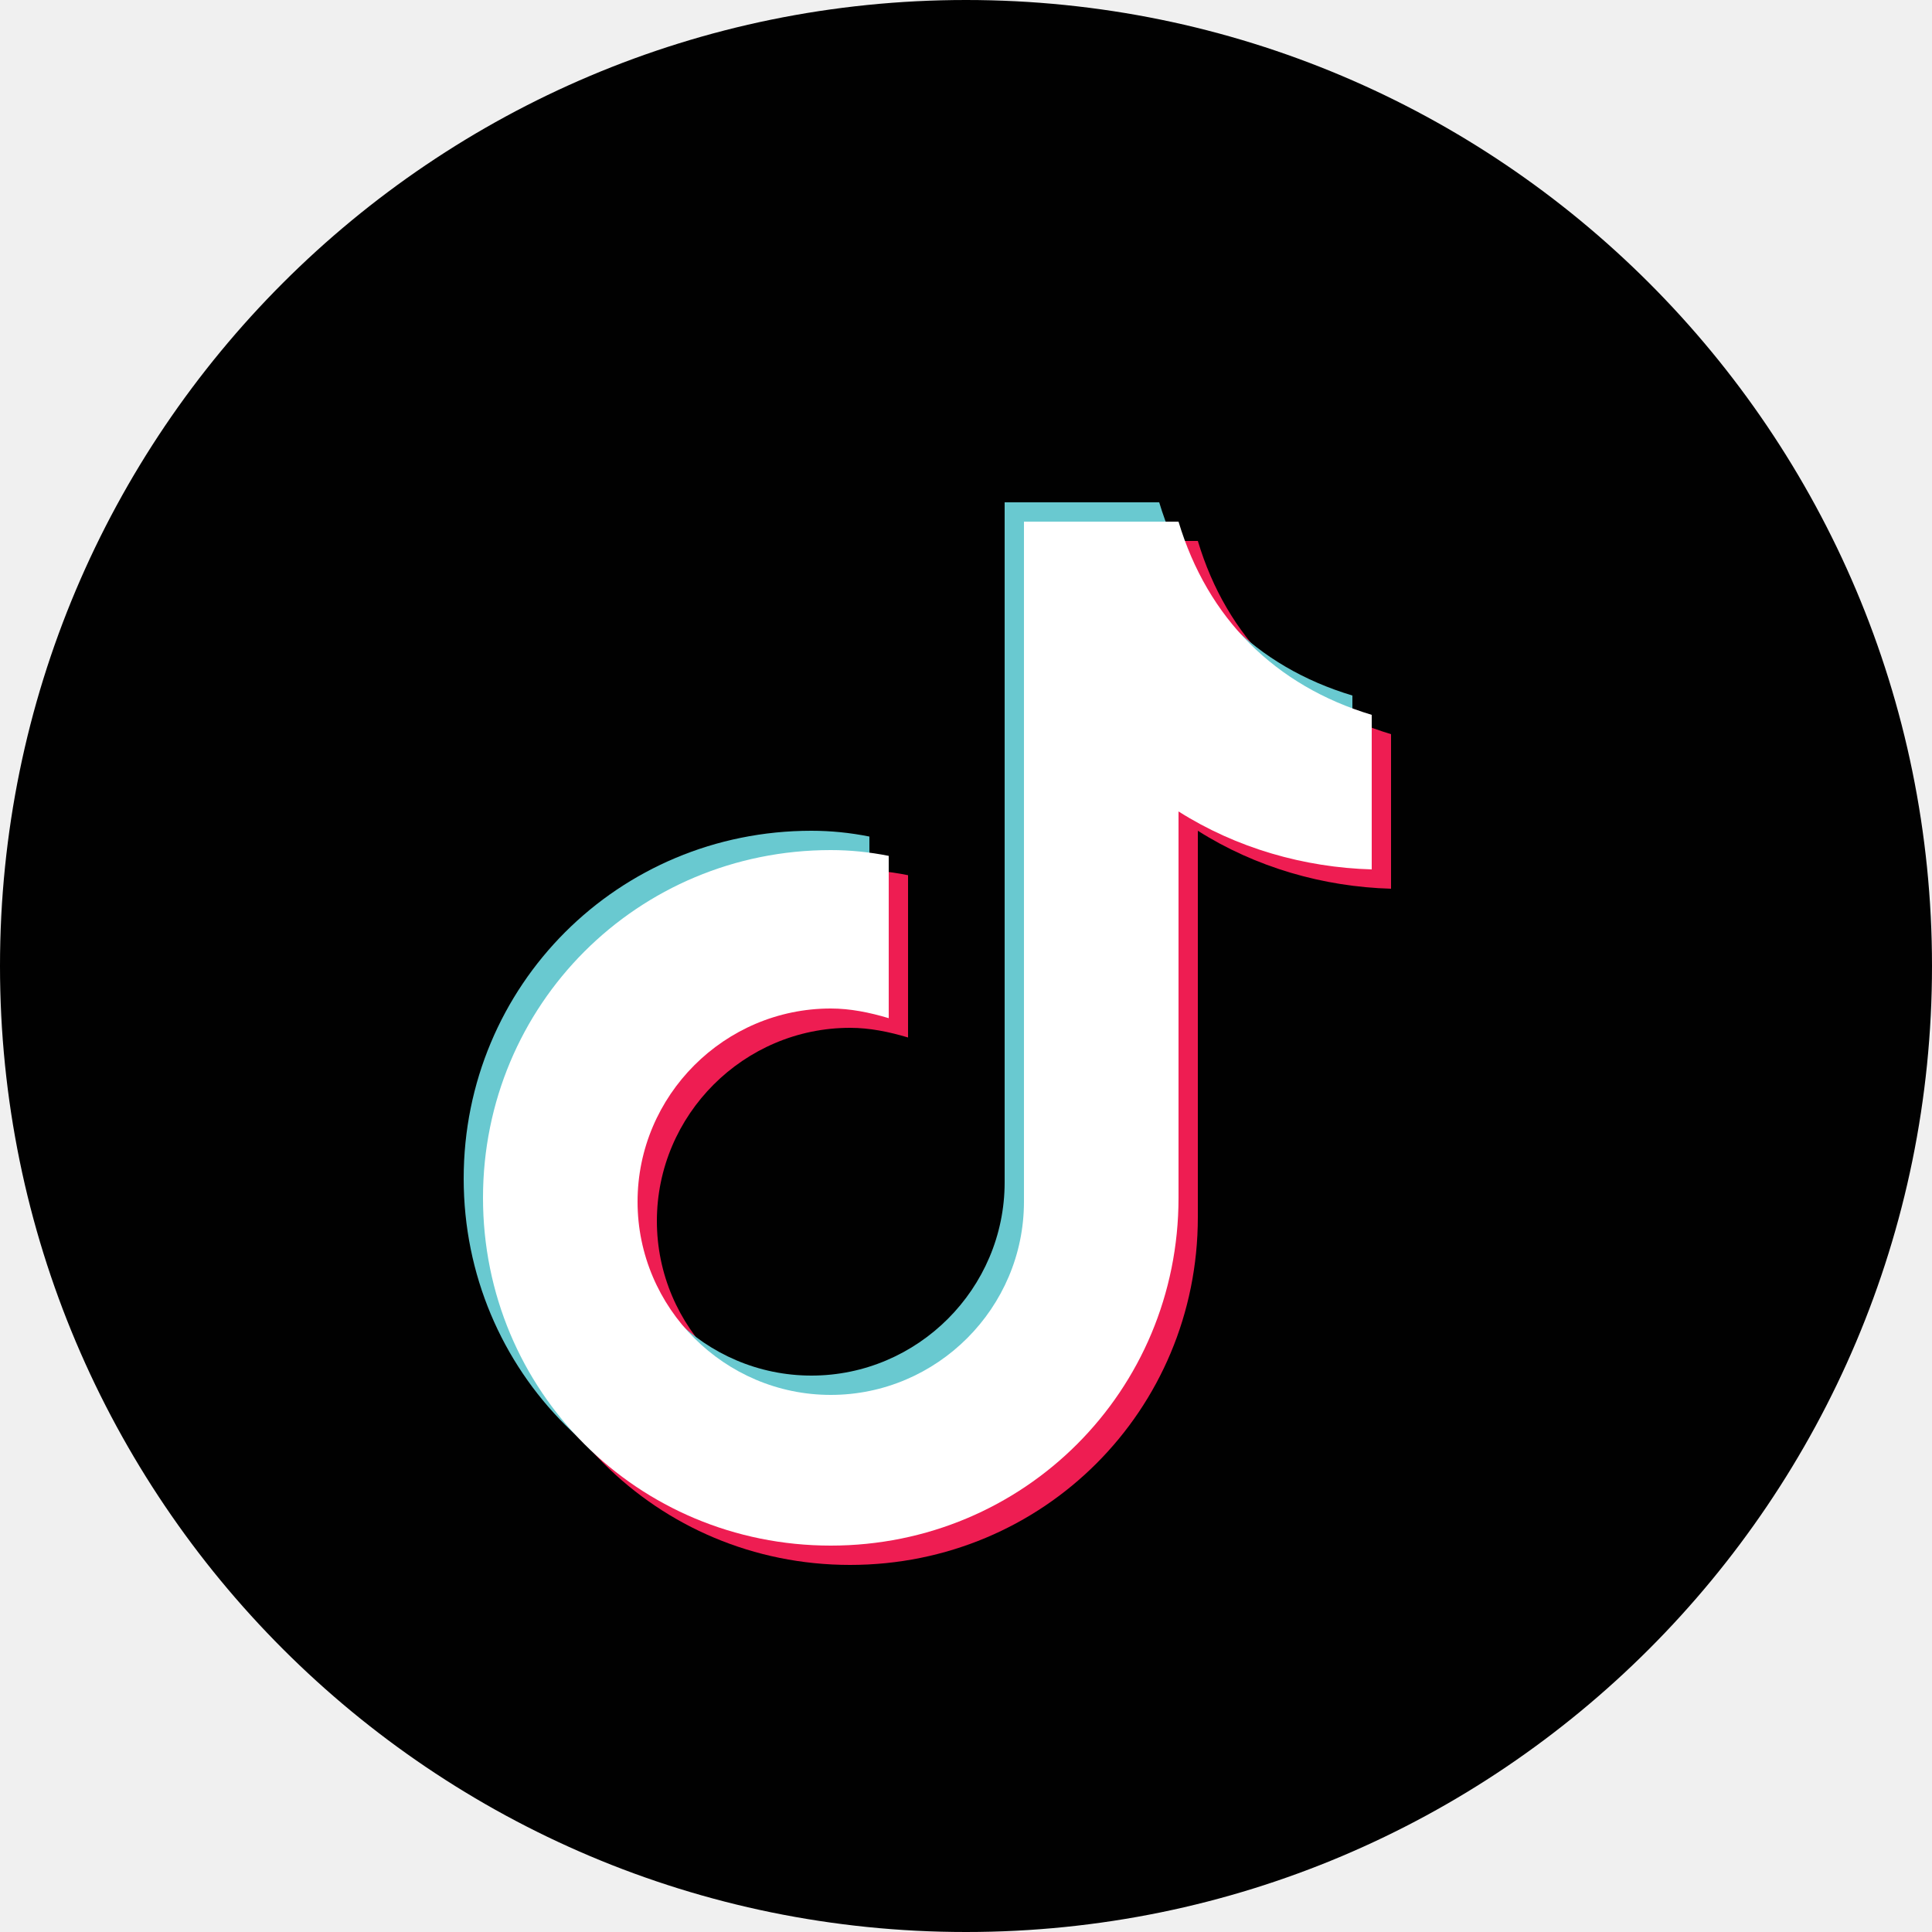
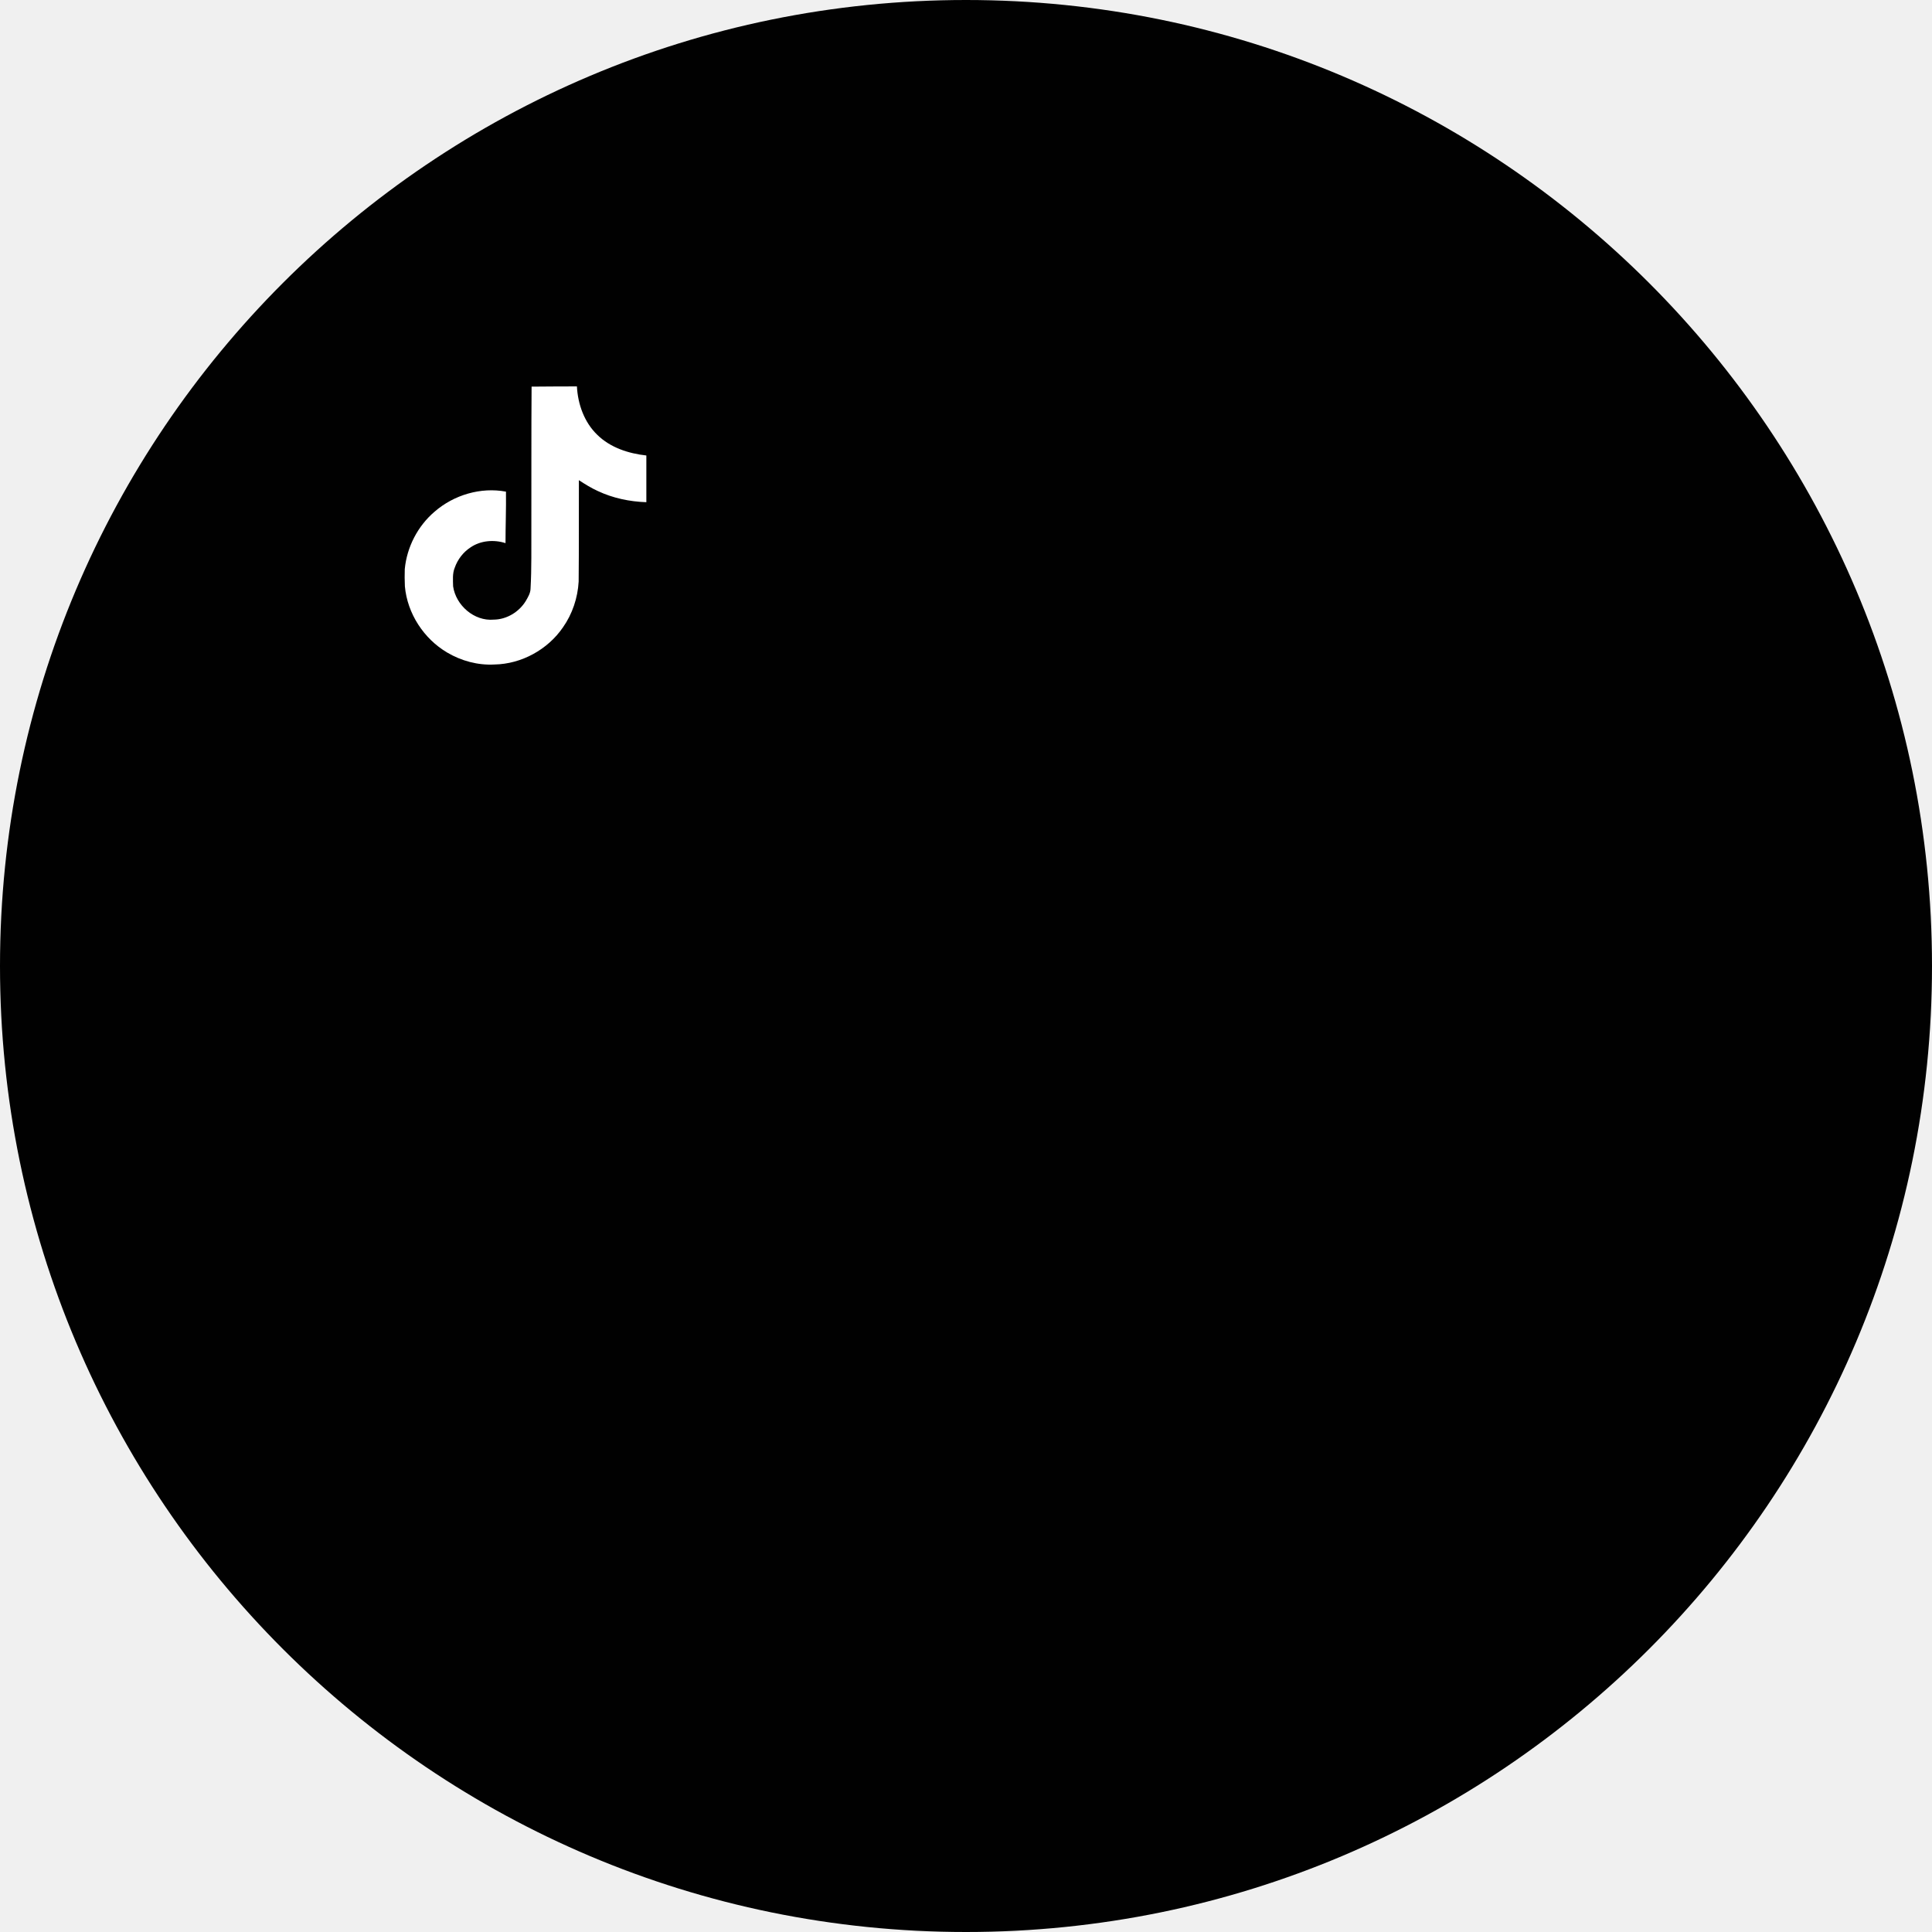
<svg xmlns="http://www.w3.org/2000/svg" viewBox="0 0 100 100">
  <circle cx="50" cy="50" r="50" fill="#010101" />
-   <path fill="#EE1D52" d="M62 28c1.5 5 5 8.5 10 10v8c-3.5-.1-7-1.1-10-3v20c0 10-8 18-18 18s-18-8-18-18 8-18 18-18c1 0 2 .1 3 .3v8.4c-1-.3-2-.5-3-.5-5.5 0-10 4.5-10 10s4.5 10 10 10 10-4.5 10-10V28h8z" />
-   <path fill="#69C9D0" d="M60 26c1.5 5 5 8.5 10 10v8c-3.5-.1-7-1.1-10-3v20c0 10-8 18-18 18s-18-8-18-18 8-18 18-18c1 0 2 .1 3 .3v8.4c-1-.3-2-.5-3-.5-5.5 0-10 4.5-10 10s4.5 10 10 10 10-4.5 10-10V26h8z" />
-   <path fill="#fff" d="M61 27c1.5 5 5 8.5 10 10v8c-3.5-.1-7-1.1-10-3v20c0 10-8 18-18 18s-18-8-18-18 8-18 18-18c1 0 2 .1 3 .3v8.4c-1-.3-2-.5-3-.5-5.5 0-10 4.5-10 10s4.5 10 10 10 10-4.5 10-10V27h8z" />
+   <g transform="translate(20,20) scale(0.6)">
+     <path fill="#ffffff" d="M12.525.02c1.31-.02 2.61-.01 3.91-.02.08 1.53.63 3.09 1.75 4.17 1.12 1.11 2.7 1.62 4.24 1.79v4.03c-1.44-.05-2.89-.35-4.2-.97-.57-.26-1.1-.59-1.62-.93-.01 2.92.01 5.84-.02 8.75-.08 1.4-.54 2.79-1.35 3.94-1.31 1.92-3.58 3.17-5.91 3.21-1.43.08-2.86-.31-4.08-1.03-2.02-1.19-3.44-3.37-3.65-5.71-.02-.5-.03-1-.01-1.49.18-1.9 1.12-3.72 2.58-4.96 1.66-1.44 3.98-2.13 6.15-1.72.02 1.48-.04 2.96-.04 4.44-.99-.32-2.15-.23-3.02.37-.63.41-1.11 1.04-1.36 1.75-.21.51-.15 1.07-.14 1.61.24 1.64 1.82 3.02 3.5 2.87 1.12-.01 2.19-.66 2.77-1.61.19-.33.4-.67.41-1.06.1-1.79.06-3.57.07-5.36.01-4.03-.01-8.05.02-12.07z" />
+   </g>
</svg>
